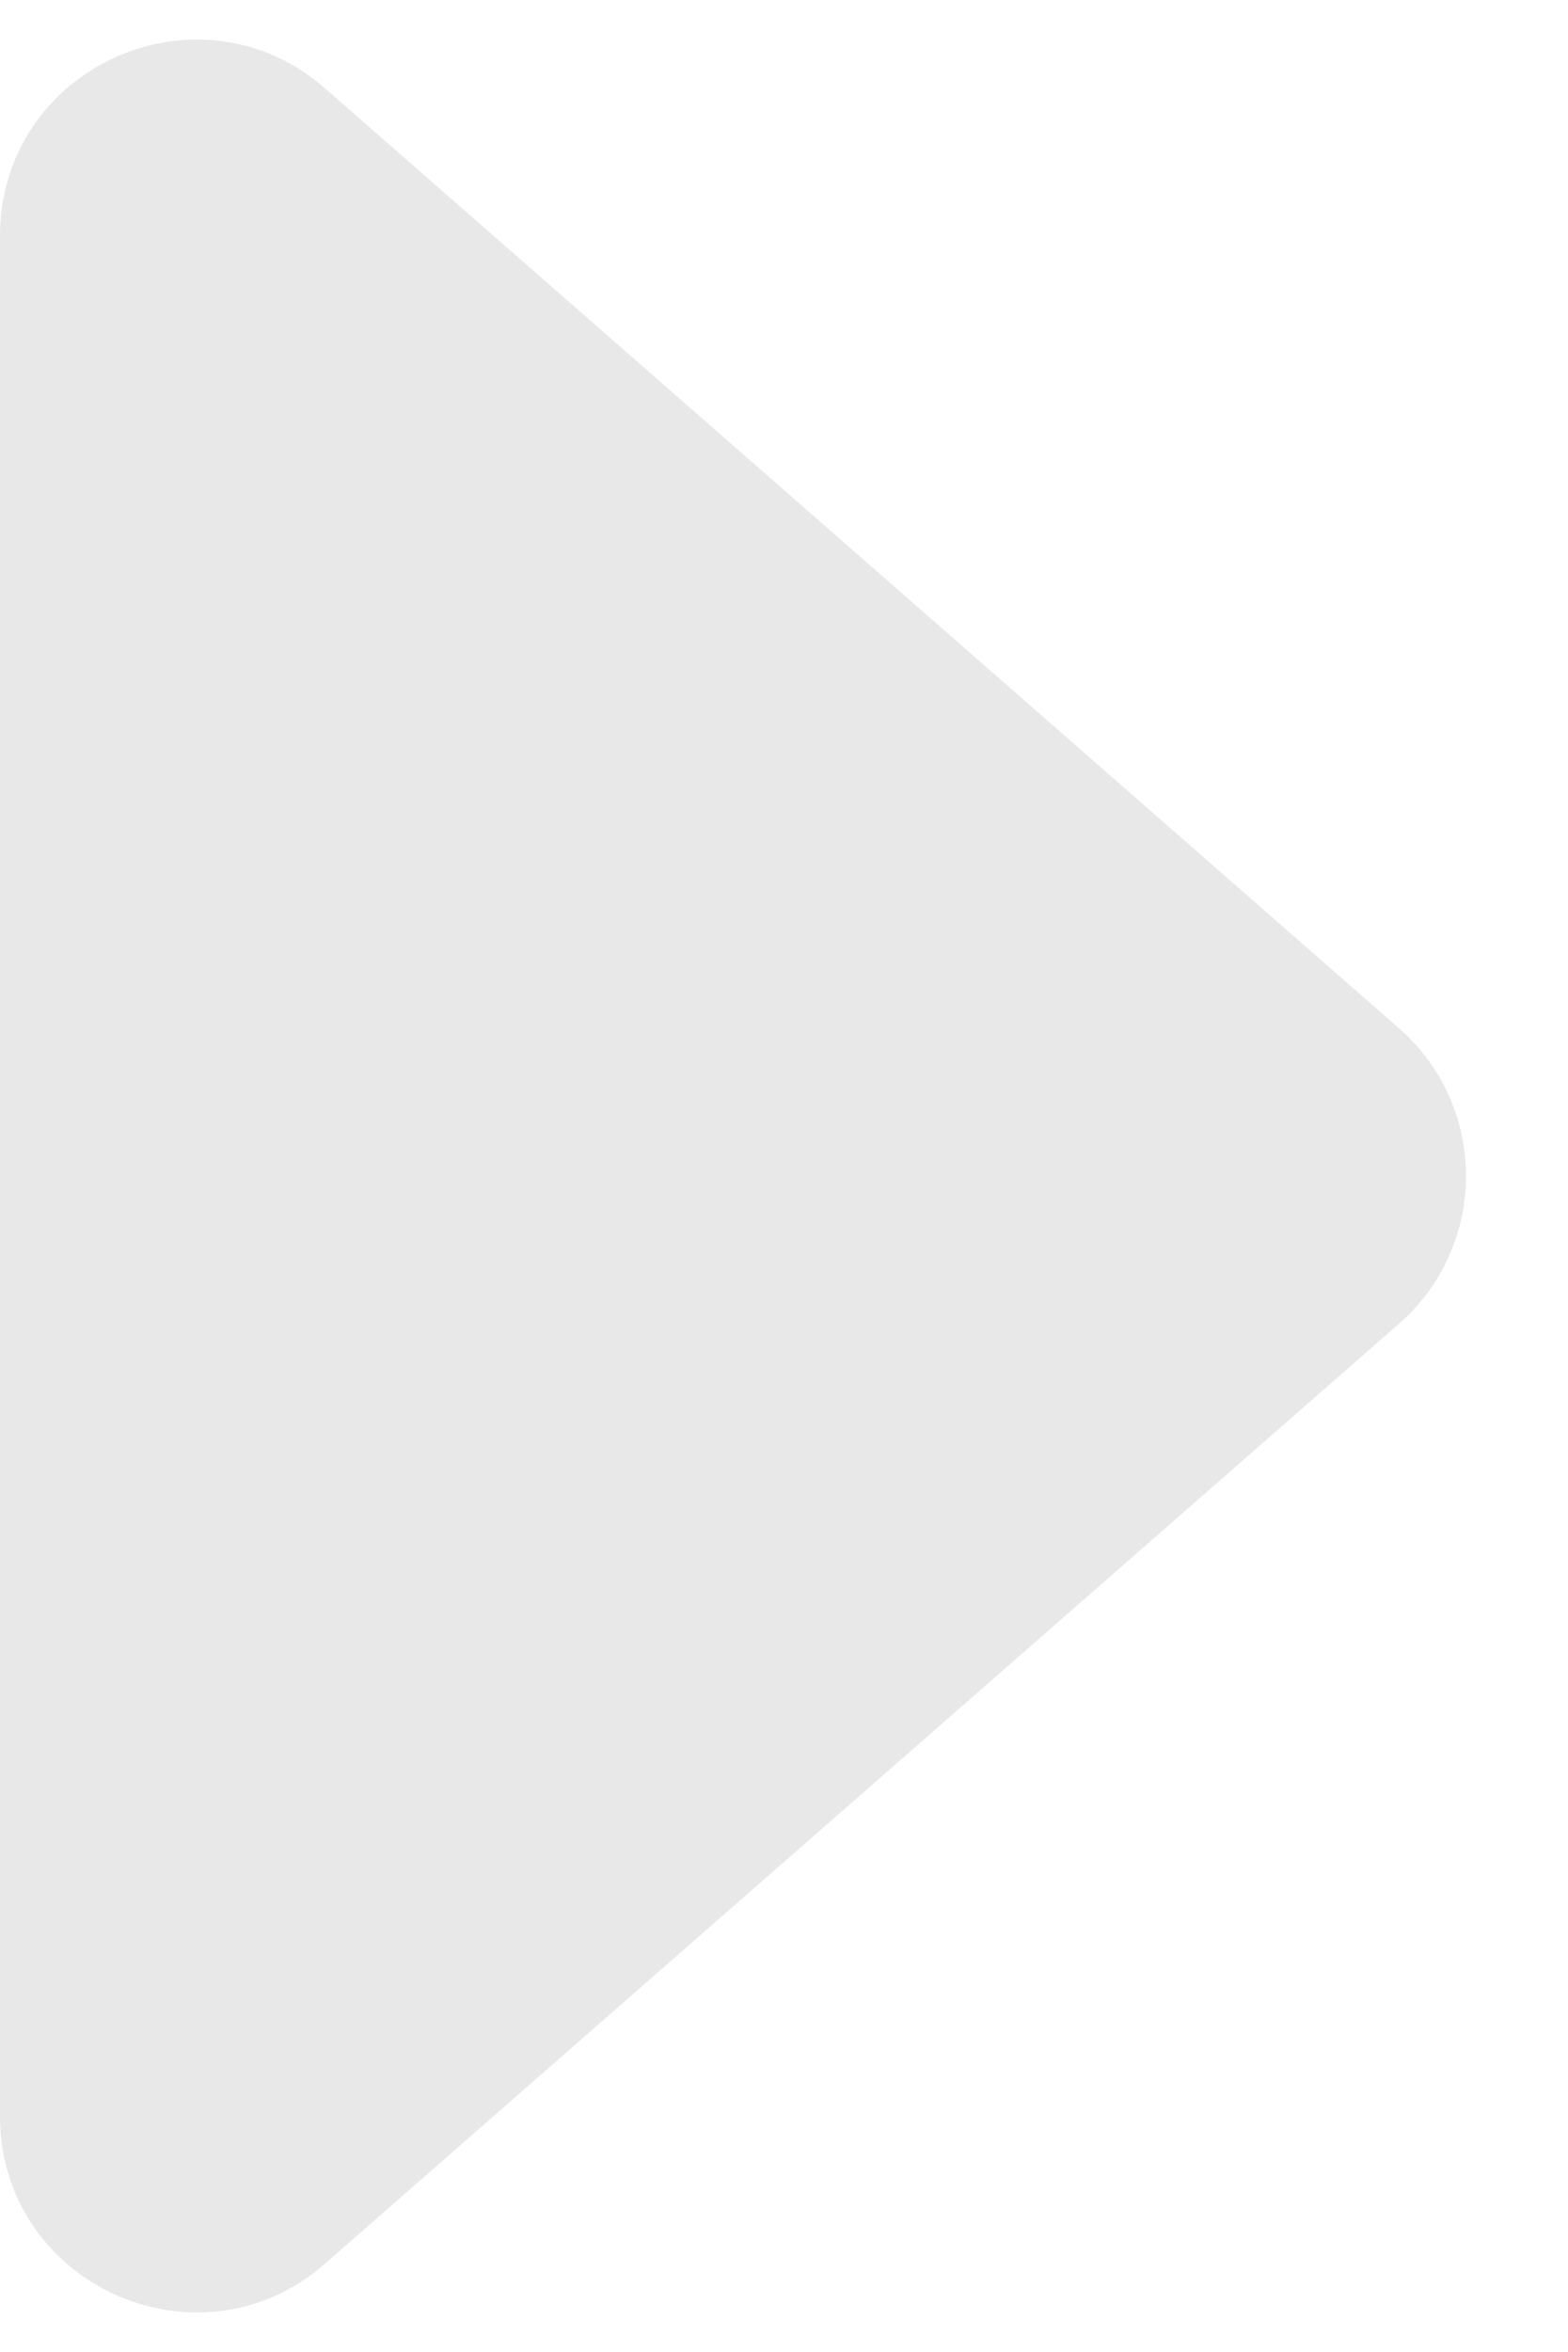
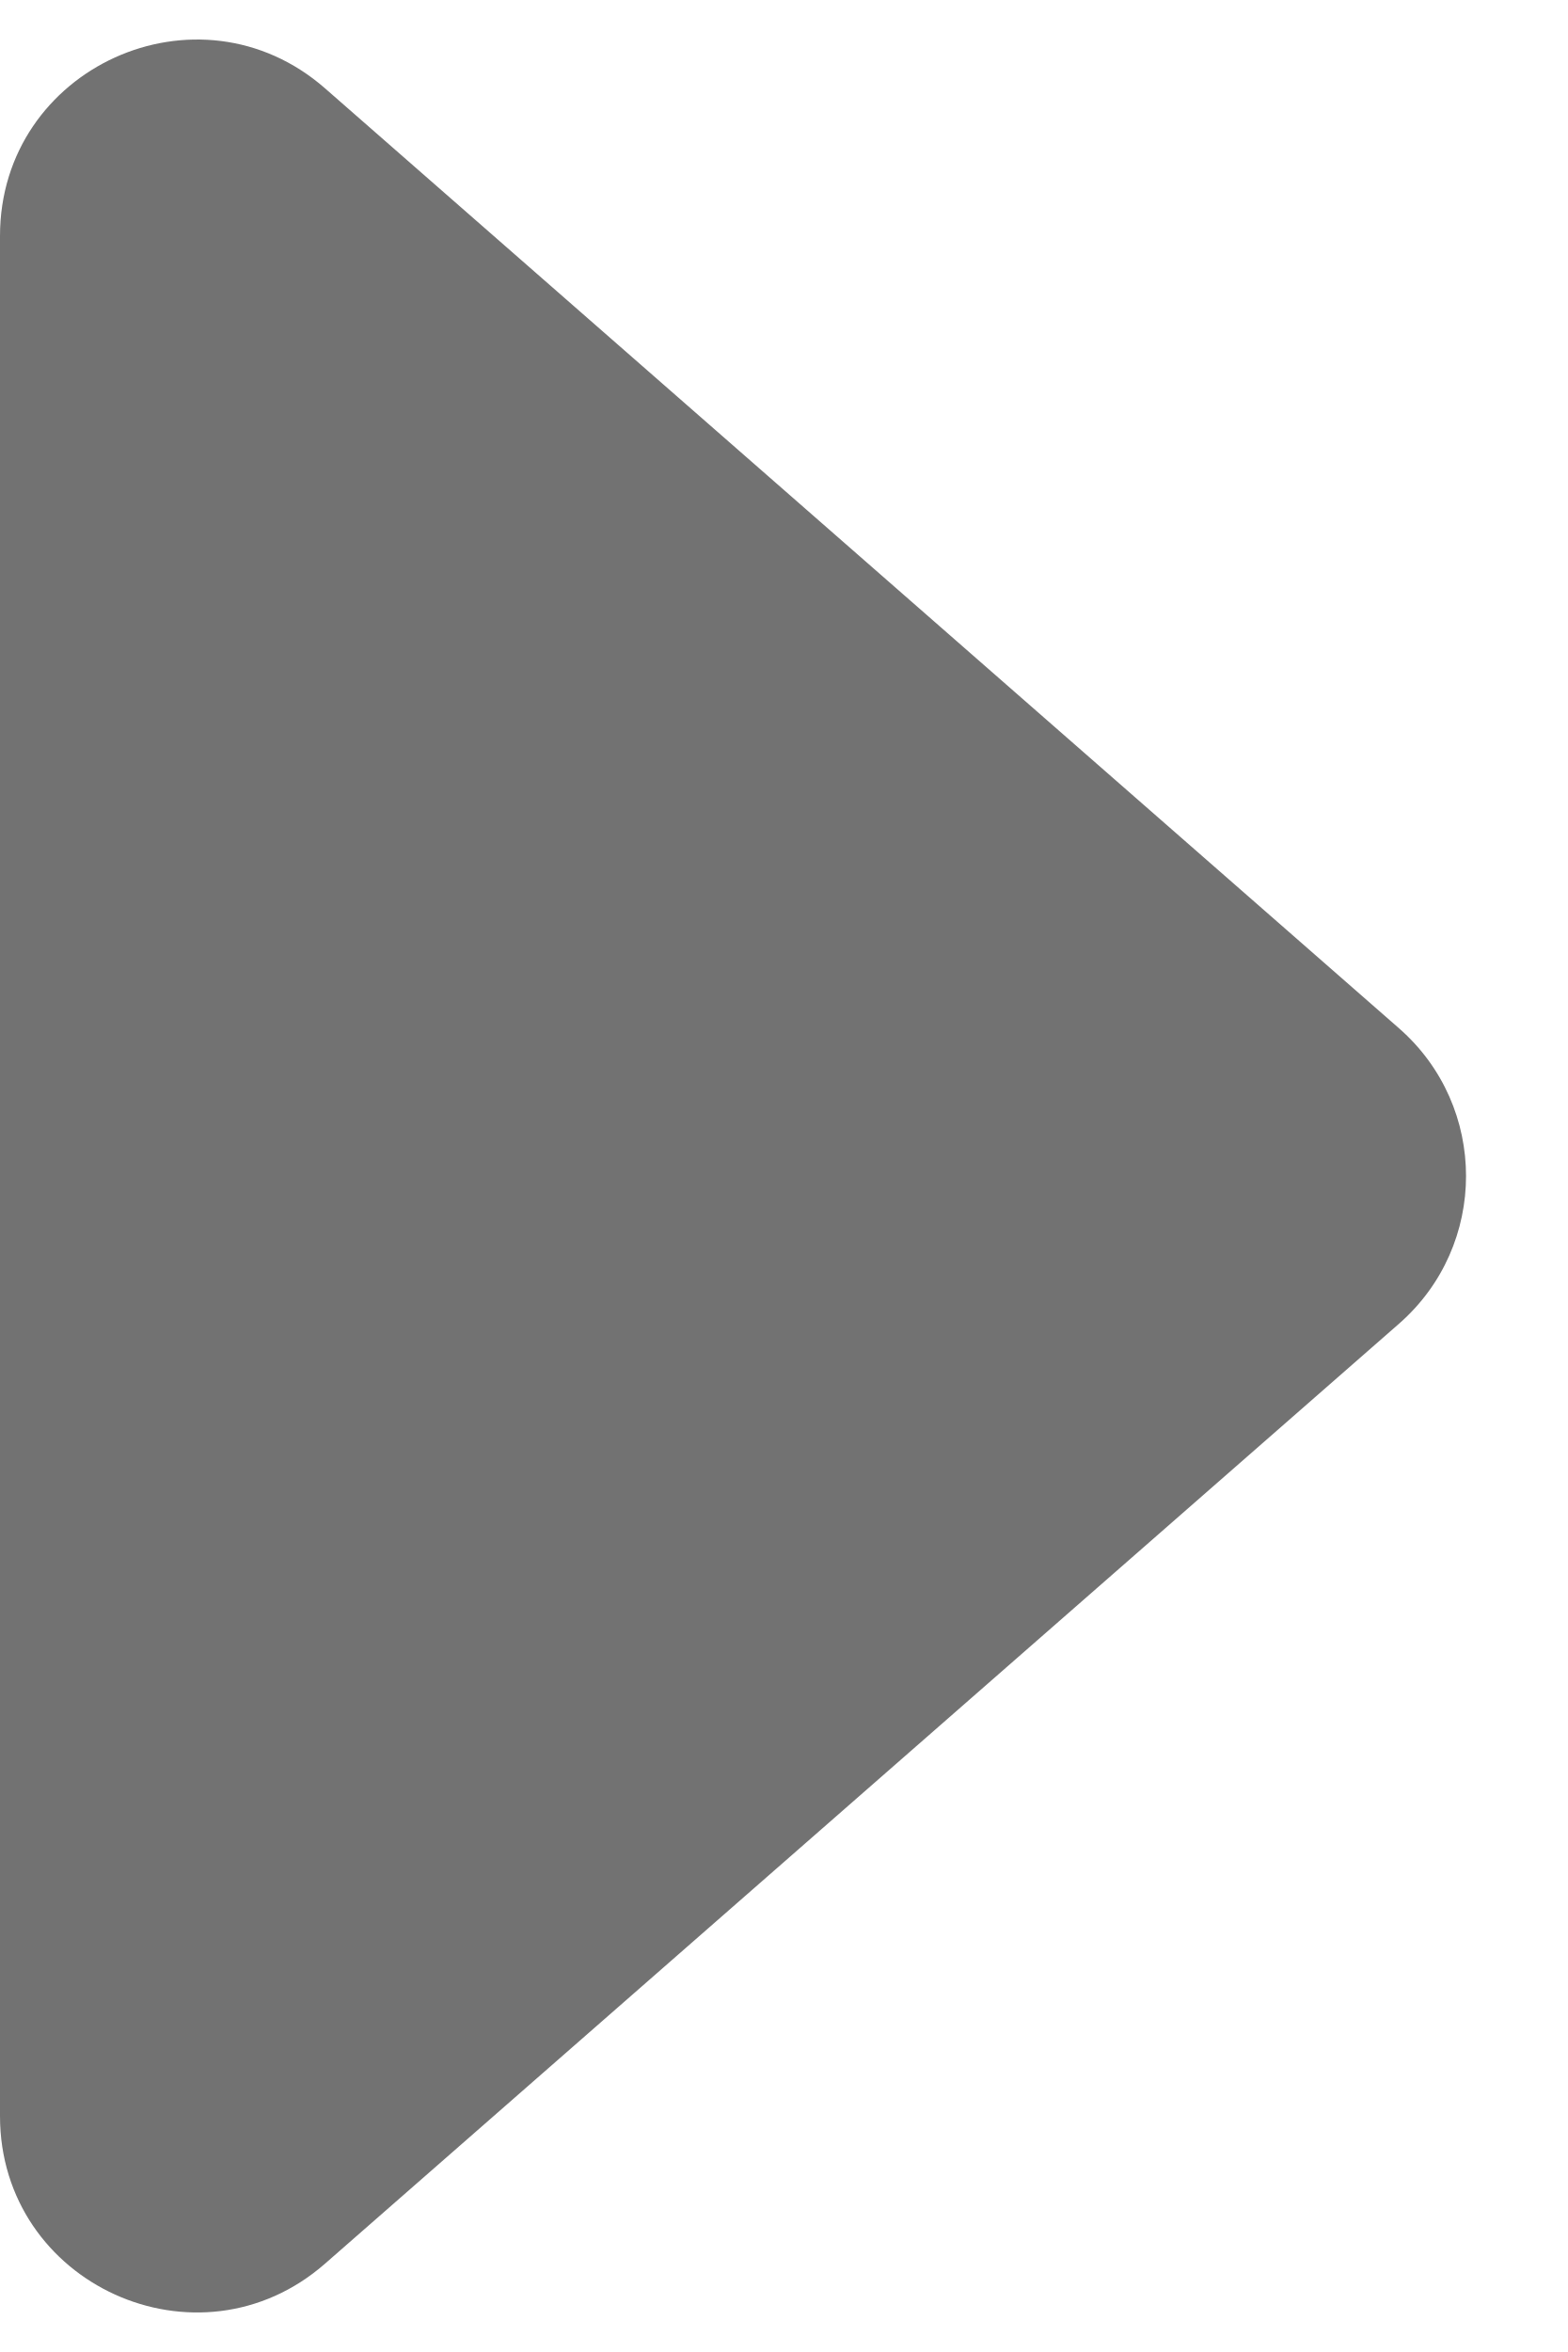
<svg xmlns="http://www.w3.org/2000/svg" width="8" height="12" viewBox="0 0 8 12" fill="none">
-   <path fill-rule="evenodd" clip-rule="evenodd" d="M9.63297e-08 1.204C5.87747e-08 0.345 1.012 -0.115 1.659 0.451L7.14 5.247C7.595 5.646 7.595 6.354 7.14 6.753L1.659 11.549C1.012 12.115 5.53185e-07 11.655 5.1563e-07 10.796L9.63297e-08 1.204Z" fill="#E8E8E8" />
+   <path fill-rule="evenodd" clip-rule="evenodd" d="M9.63297e-08 1.204C5.87747e-08 0.345 1.012 -0.115 1.659 0.451L7.14 5.247C7.595 5.646 7.595 6.354 7.14 6.753L1.659 11.549C1.012 12.115 5.53185e-07 11.655 5.1563e-07 10.796L9.63297e-08 1.204Z" fill="#727272" />
</svg>
